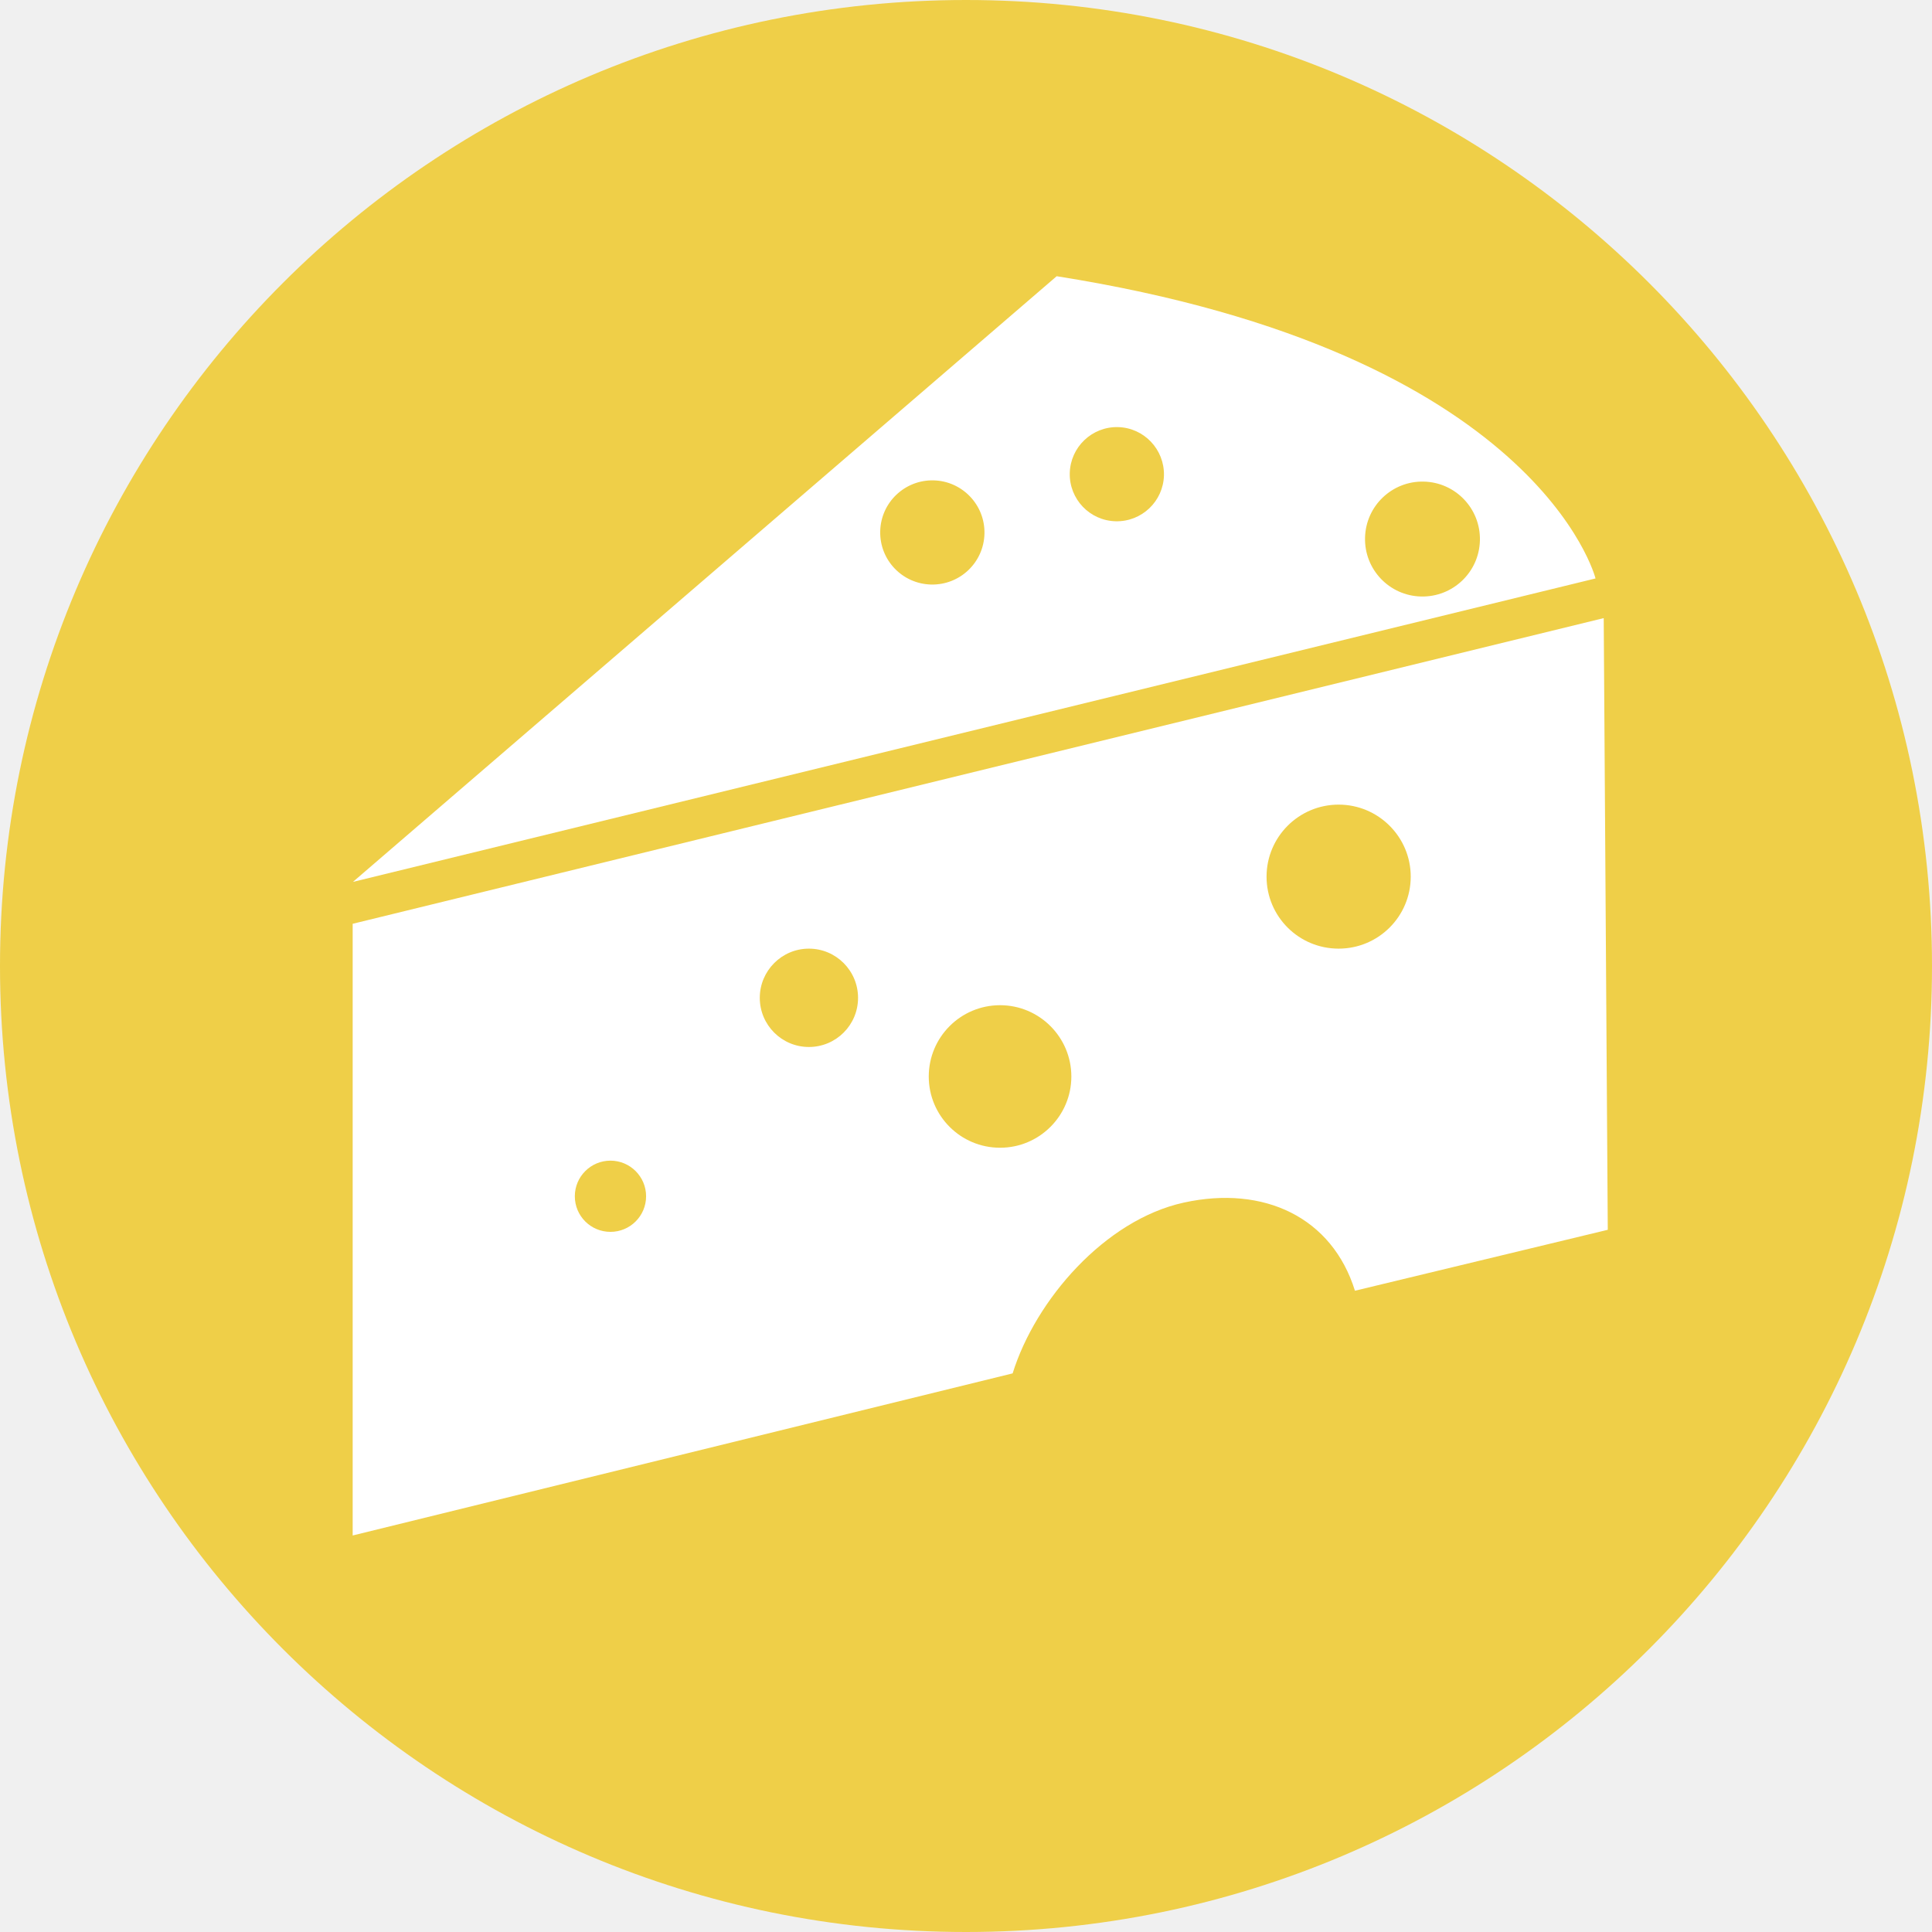
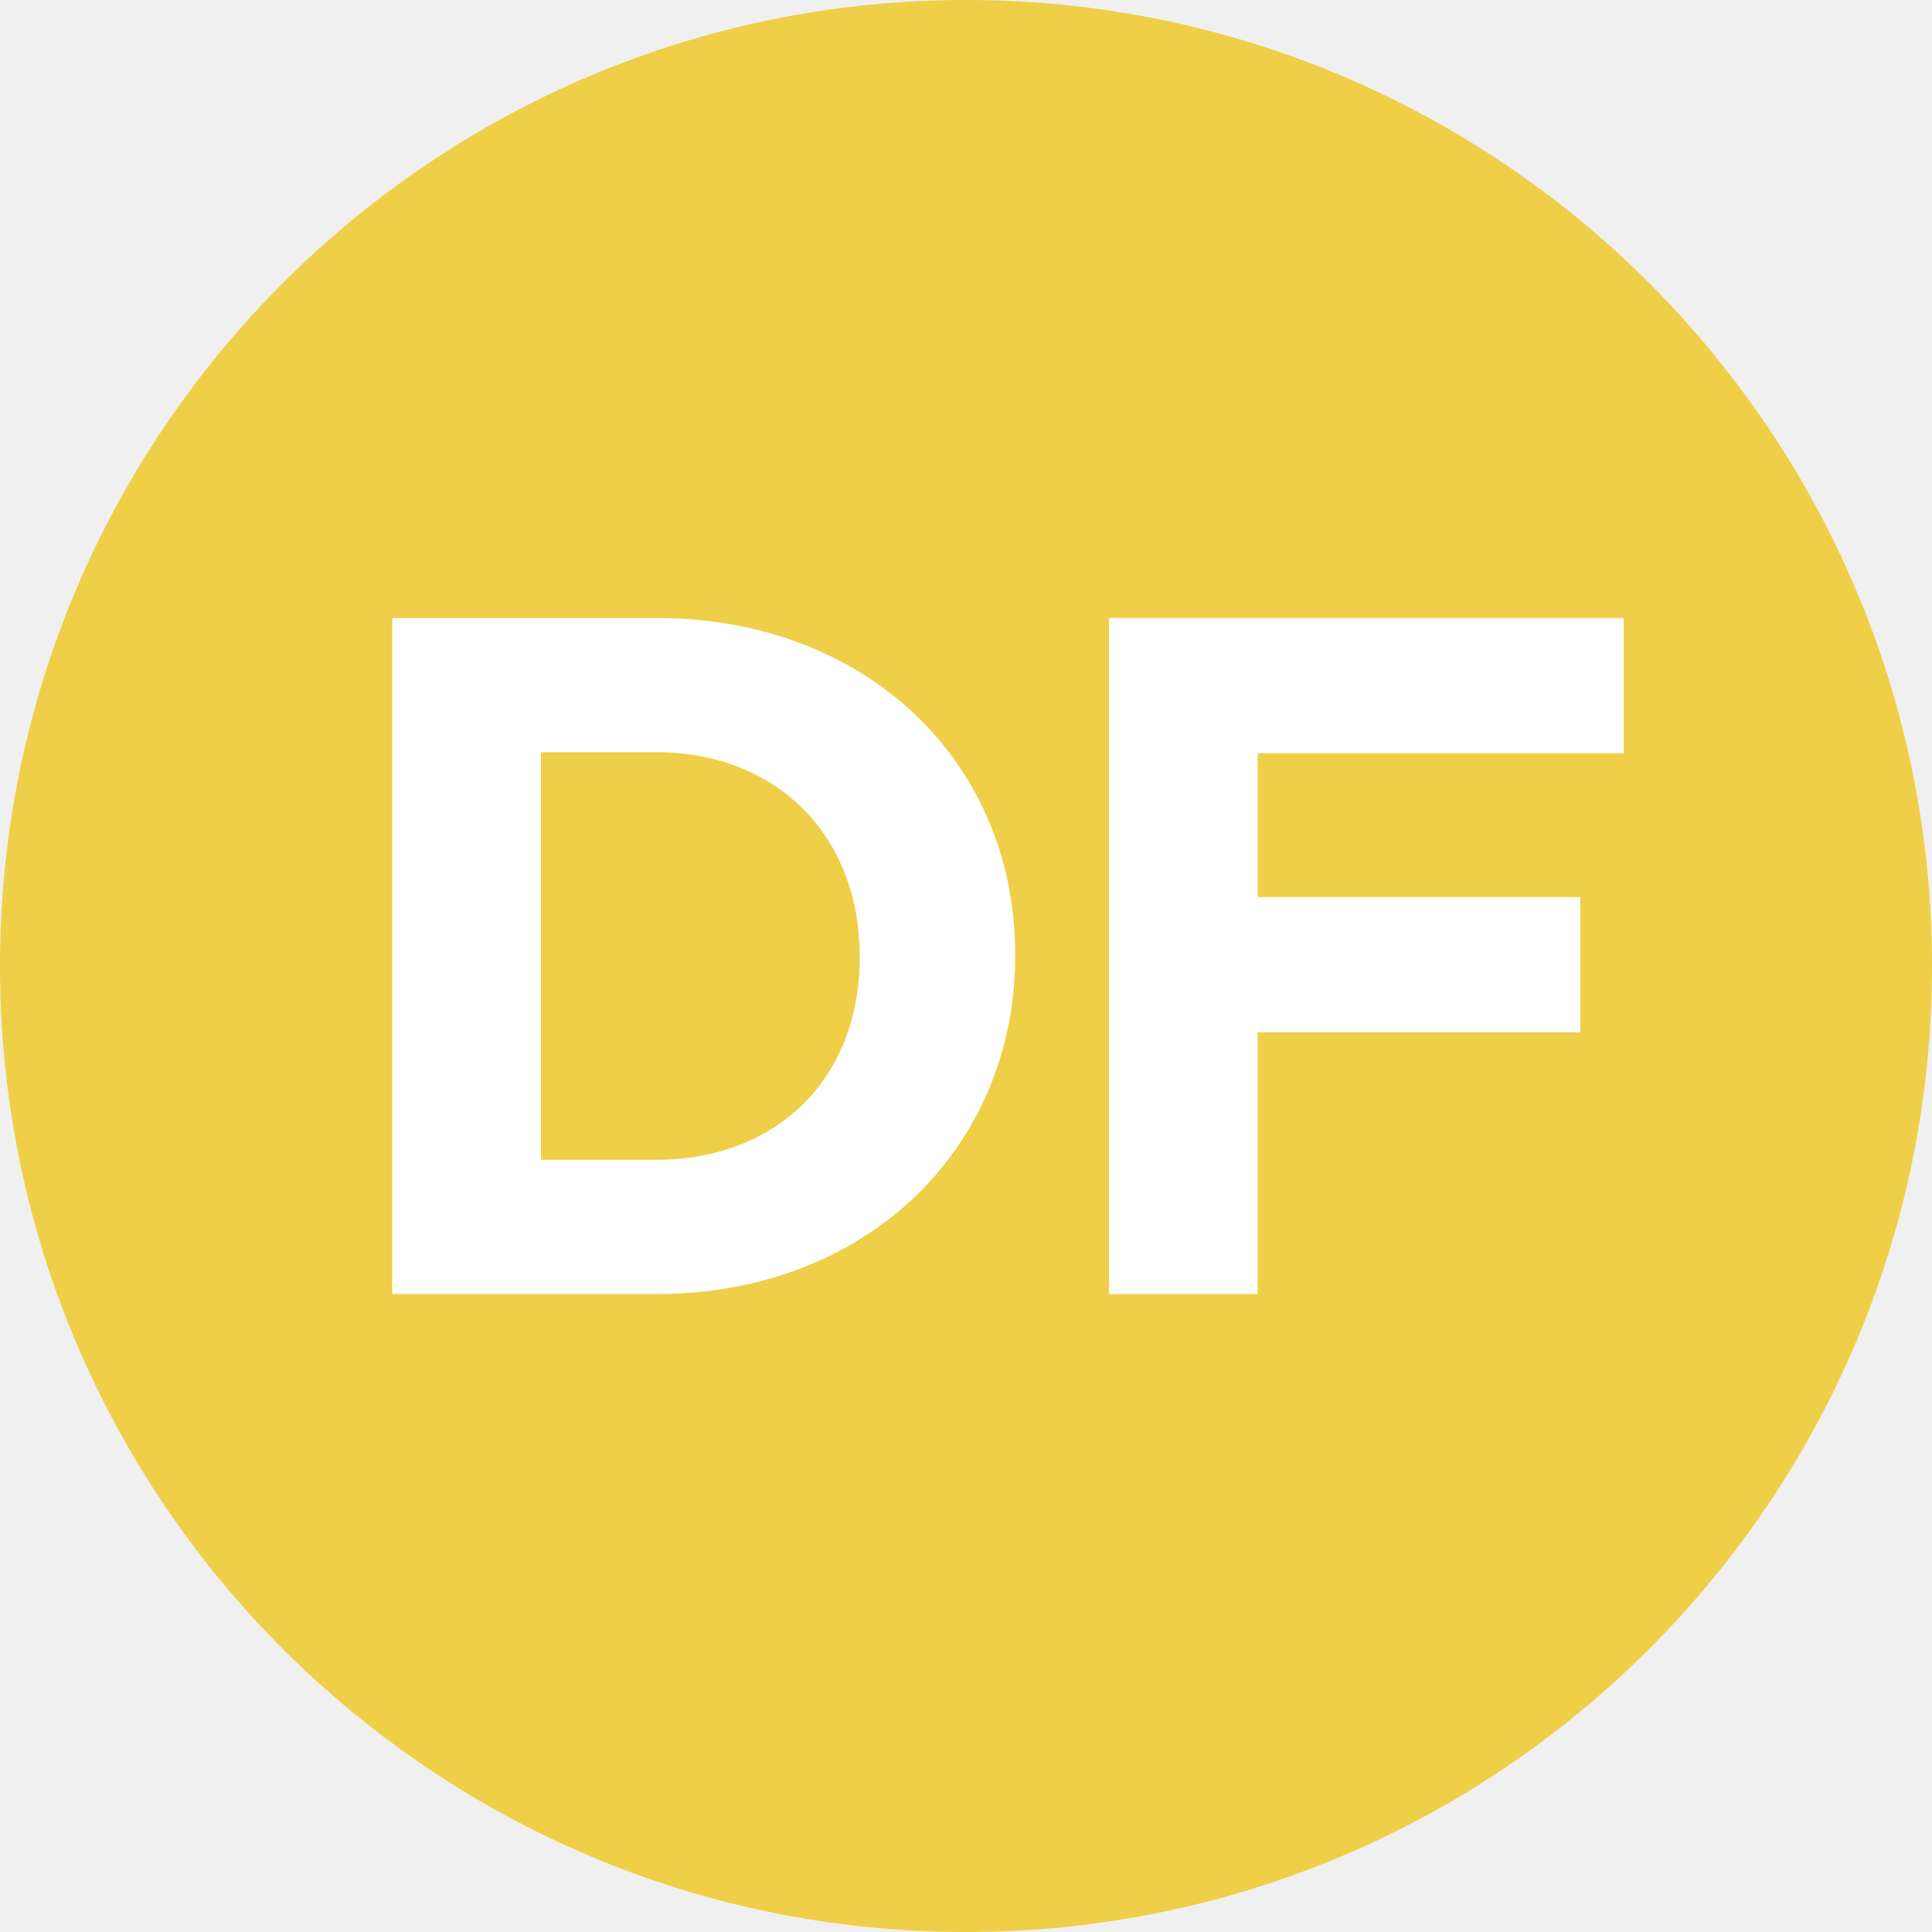
- <svg xmlns="http://www.w3.org/2000/svg" version="1.1" id="Layer_1" x="0px" y="0px" width="72px" height="72px" viewBox="0 0 72 72" enable-background="new 0 0 72 72" xml:space="preserve">
-   <g id="Layer_2">
+ <svg xmlns="http://www.w3.org/2000/svg" version="1.1" x="0px" y="0px" width="72px" height="72px" viewBox="0 0 72 72" enable-background="new 0 0 72 72" xml:space="preserve">
+   <g id="Layer_2" display="none">
</g>
-   <g id="Layer_1_1_">
+   <g id="Layer_1">
    <g>
      <circle fill="#EFCF48" cx="36" cy="36" r="36" />
-       <g>
-         <path fill="#FFFFFF" d="M39.379,10.294L13.152,32.866l46.309-11.309C59.461,21.557,57.344,13.135,39.379,10.294z M34.699,21.784     c-1.072-0.026-1.922-0.912-1.896-1.988c0.025-1.072,0.918-1.92,1.99-1.894c1.07,0.026,1.92,0.916,1.895,1.987     C36.662,20.966,35.77,21.809,34.699,21.784z M41.578,19.426c-0.969-0.023-1.734-0.828-1.711-1.795     c0.023-0.968,0.828-1.737,1.797-1.714s1.734,0.831,1.713,1.799C43.352,18.683,42.549,19.449,41.578,19.426z M52.957,22.23     c-1.18-0.029-2.115-1.007-2.086-2.192c0.027-1.184,1.01-2.12,2.191-2.09c1.182,0.028,2.119,1.009,2.09,2.194     S54.141,22.258,52.957,22.23z" />
-         <path fill="#FFFFFF" d="M59.766,23.035L13.143,34.427v22.796l24.595-6.041c0.849-2.732,3.437-5.721,6.38-6.365     c2.991-0.655,5.528,0.554,6.377,3.285l9.422-2.271L59.766,23.035z M22.75,45.908c-0.734,0-1.328-0.592-1.328-1.327     c0-0.731,0.594-1.327,1.328-1.327c0.732,0,1.328,0.596,1.328,1.327C24.078,45.316,23.482,45.908,22.75,45.908z M30.145,39.018     c-1.01,0-1.83-0.819-1.83-1.832c0-1.008,0.82-1.833,1.83-1.833c1.014,0,1.832,0.825,1.832,1.833     C31.977,38.198,31.158,39.018,30.145,39.018z M37.27,42.773c-1.469,0-2.658-1.189-2.658-2.654c0-1.467,1.189-2.658,2.658-2.658     c1.465,0,2.656,1.191,2.656,2.658C39.926,41.584,38.734,42.773,37.27,42.773z M49.887,35.353c-1.484,0-2.686-1.196-2.686-2.682     c0-1.481,1.201-2.685,2.686-2.685c1.482,0,2.687,1.203,2.687,2.685C52.572,34.156,51.369,35.353,49.887,35.353z" />
-       </g>
+     </g>
+     <g>
+       <path fill="#FFFFFF" d="M24.443,48.227h-9.827V23.03h9.827c7.919,0,13.39,5.435,13.39,12.526v0.071    C37.833,42.72,32.362,48.227,24.443,48.227z M32.038,35.628c0-4.463-3.06-7.595-7.595-7.595h-4.284v15.19h4.284    c4.535,0,7.595-3.06,7.595-7.523V35.628z" />
+       <path fill="#FFFFFF" d="M46.871,28.069v5.363h12.022v5.039H46.871v9.755h-5.543V23.03h19.186v5.039H46.871z" />
    </g>
  </g>
</svg>
